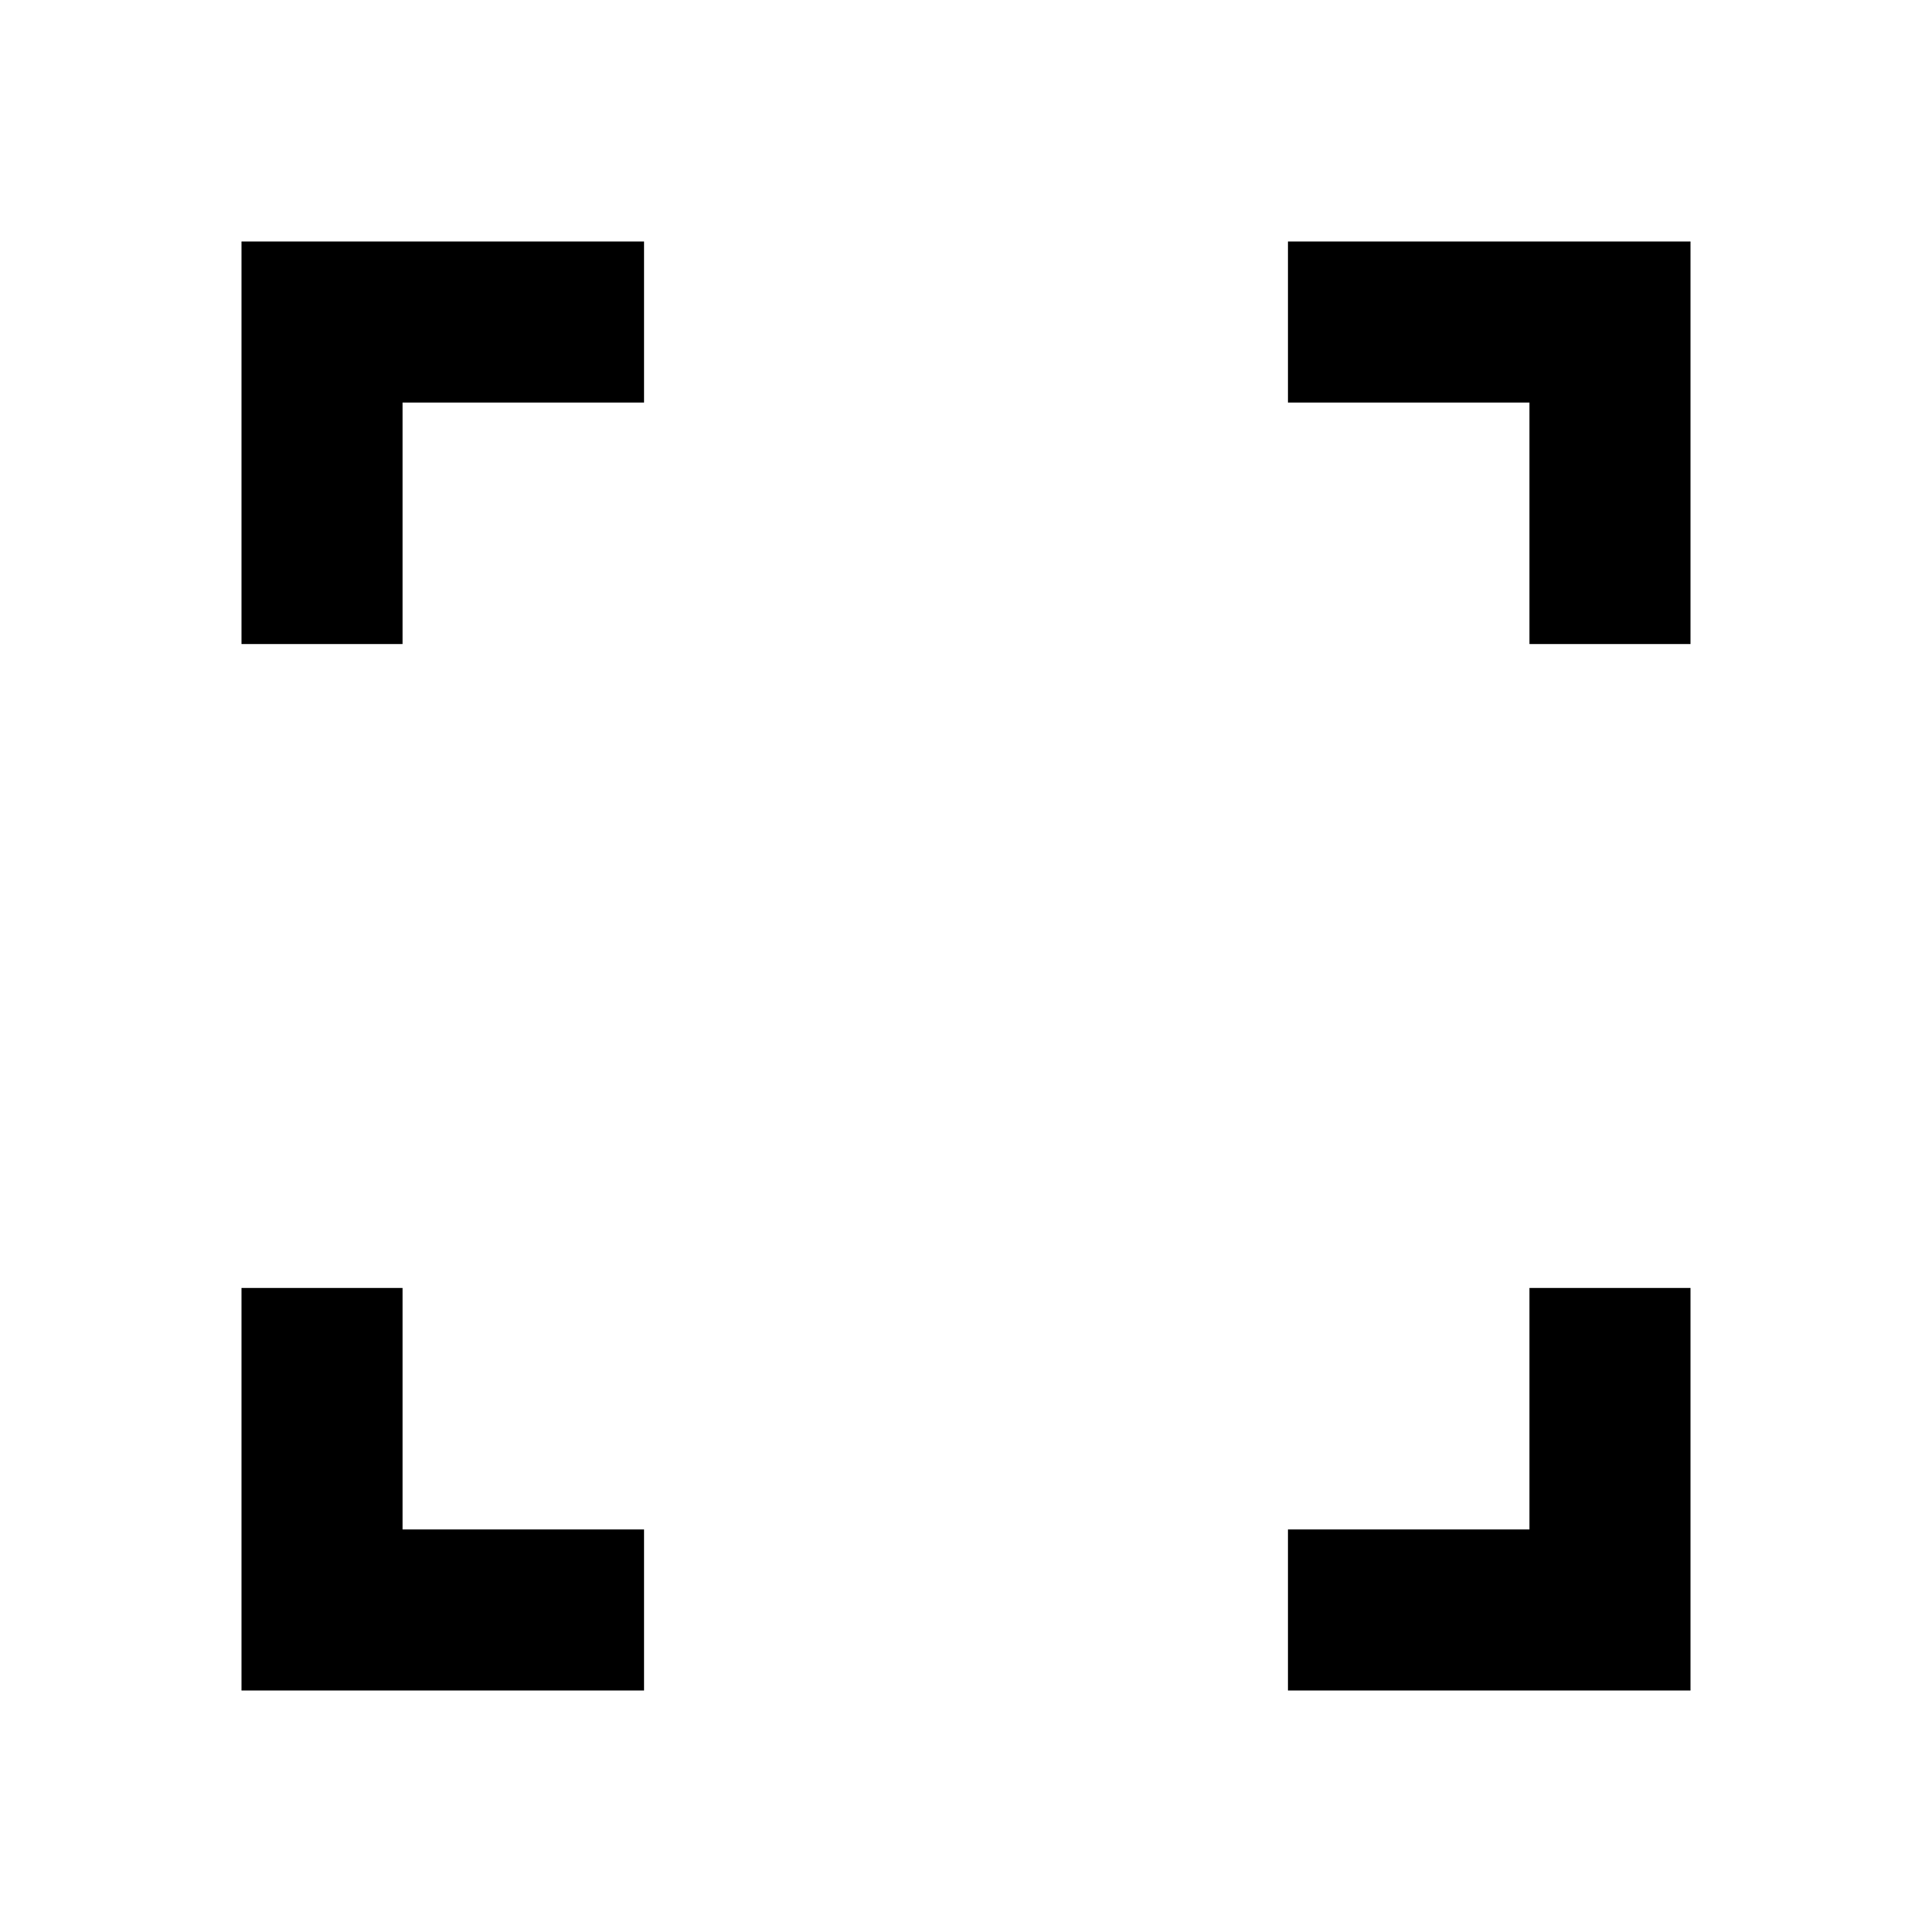
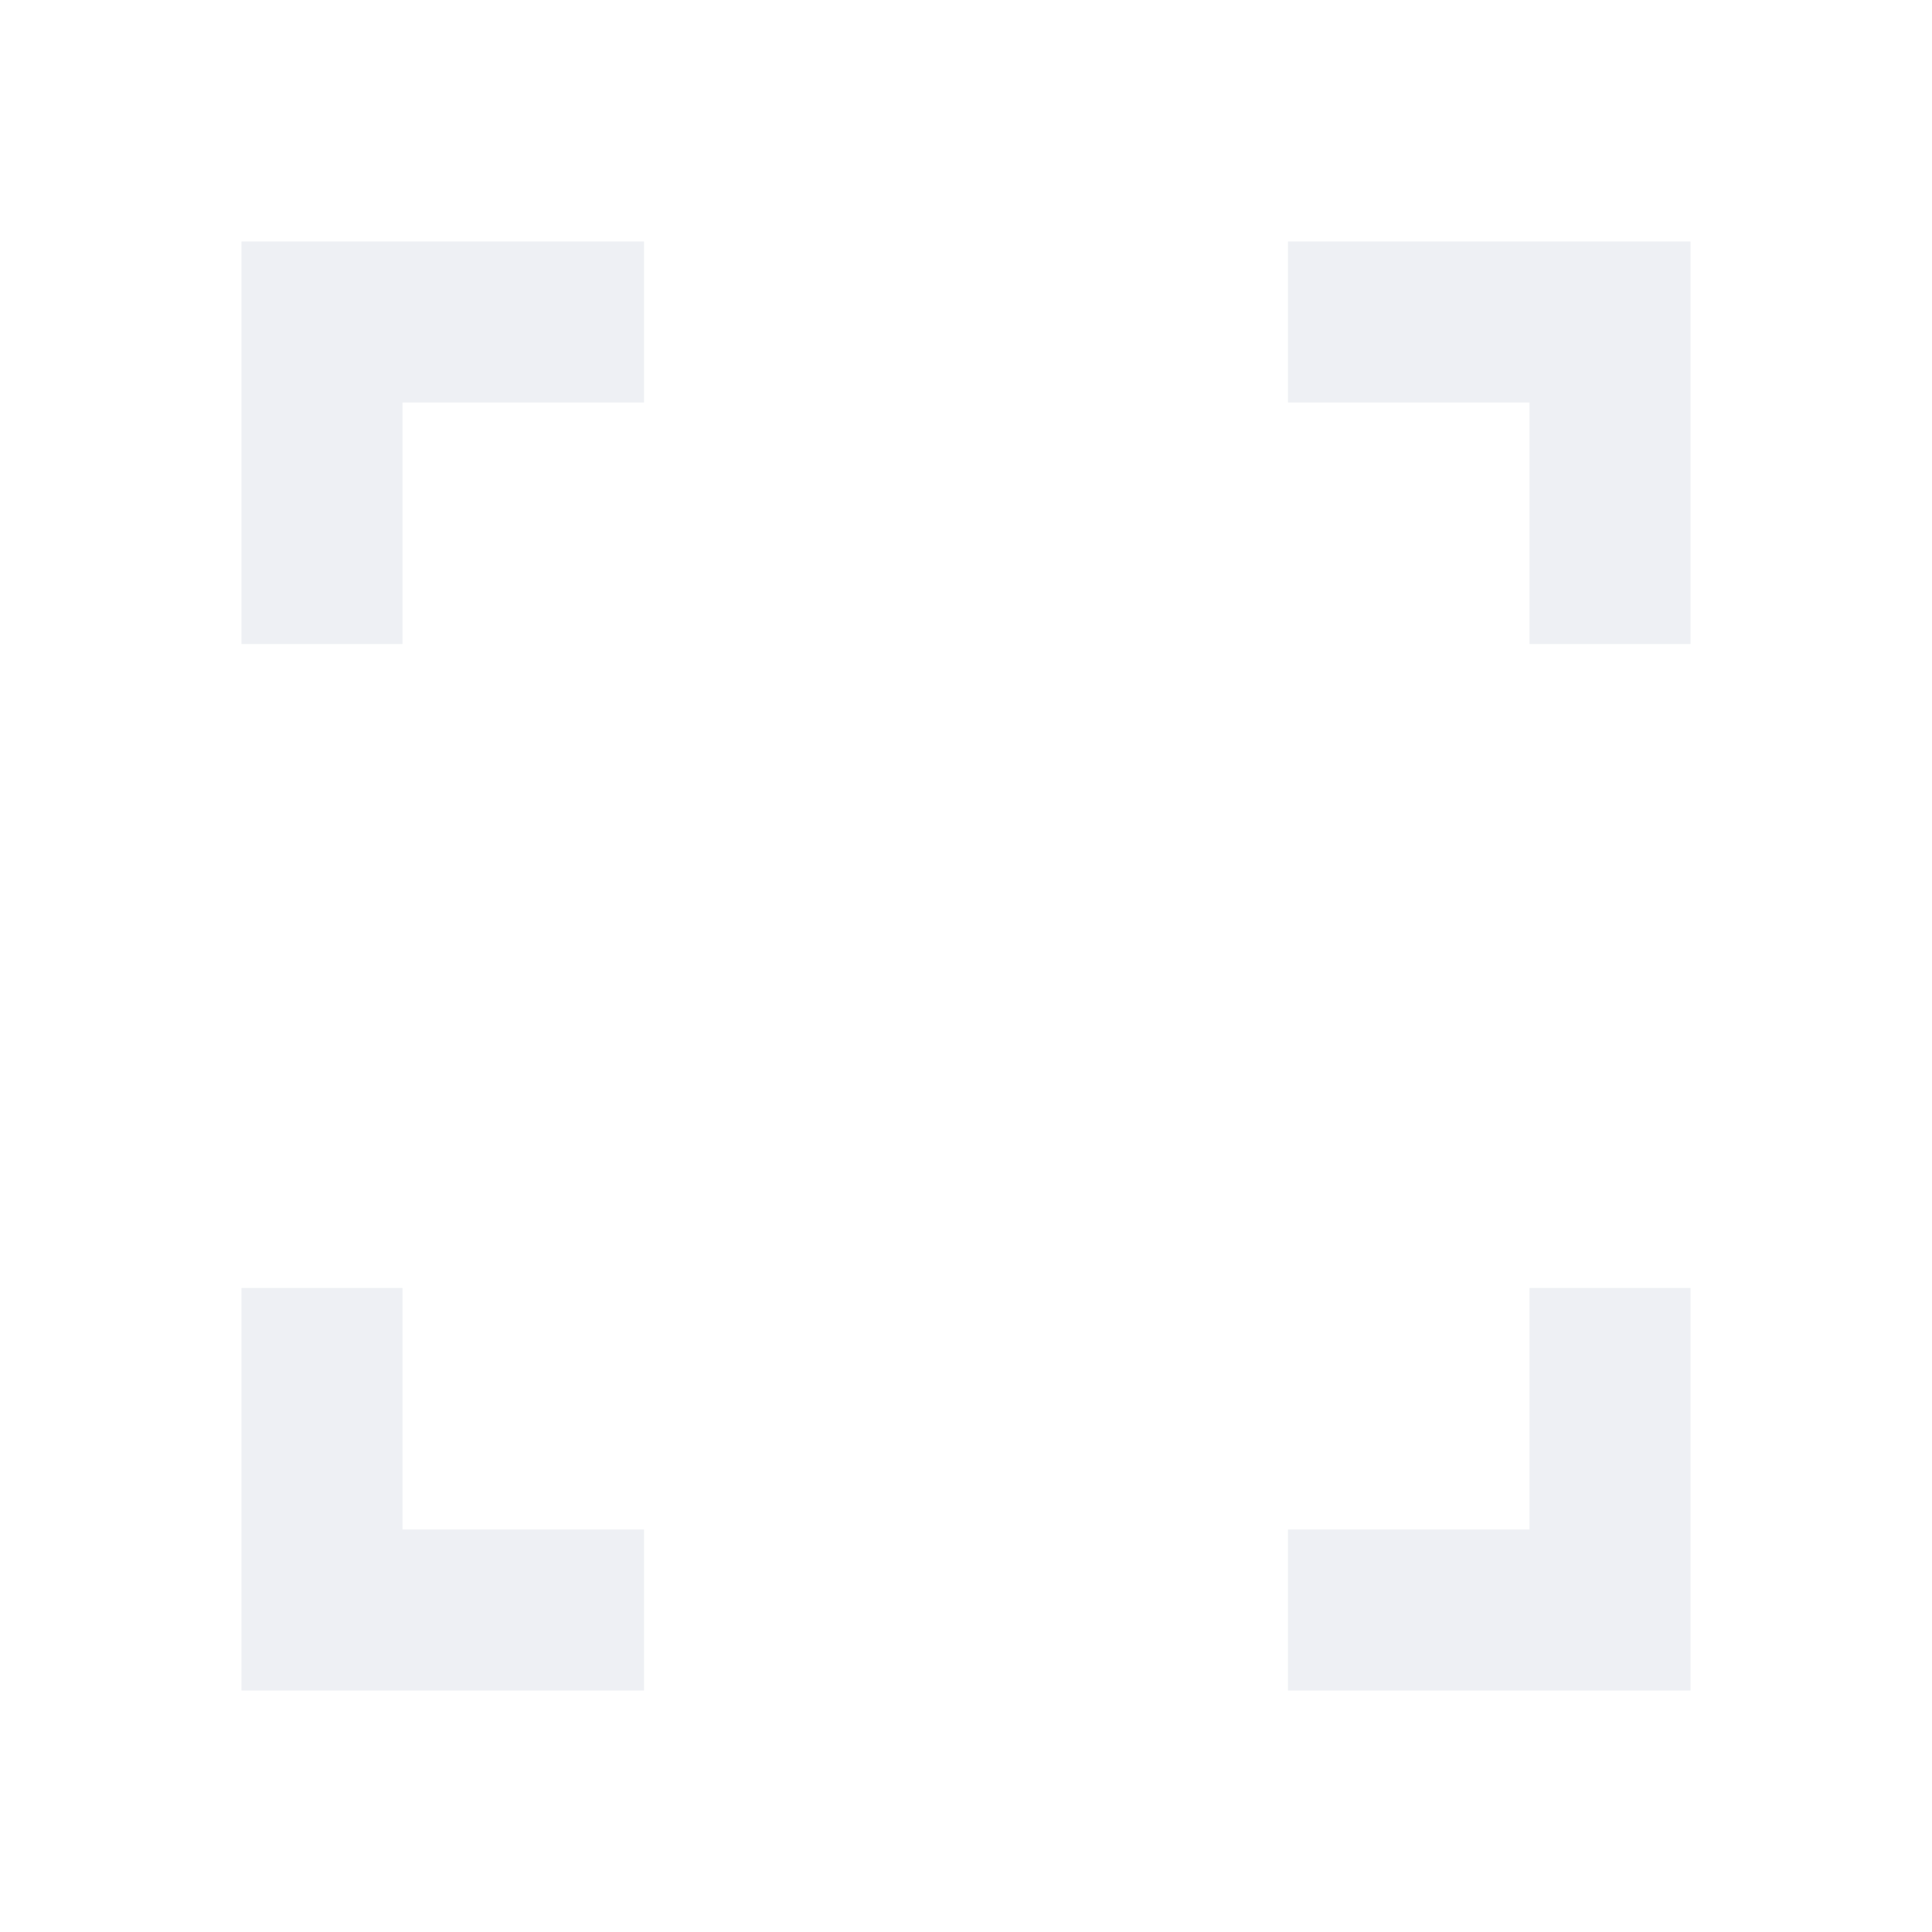
- <svg xmlns="http://www.w3.org/2000/svg" height="32" viewBox="0 -960 960 960" width="32">
+ <svg xmlns="http://www.w3.org/2000/svg" fill="#eef0f4" height="32" viewBox="0 -960 960 960" width="32">
  <path d="M120-120v-200h80v120h120v80H120Zm520 0v-80h120v-120h80v200H640ZM120-640v-200h200v80H200v120h-80Zm640 0v-120H640v-80h200v200h-80Z" />
</svg>
